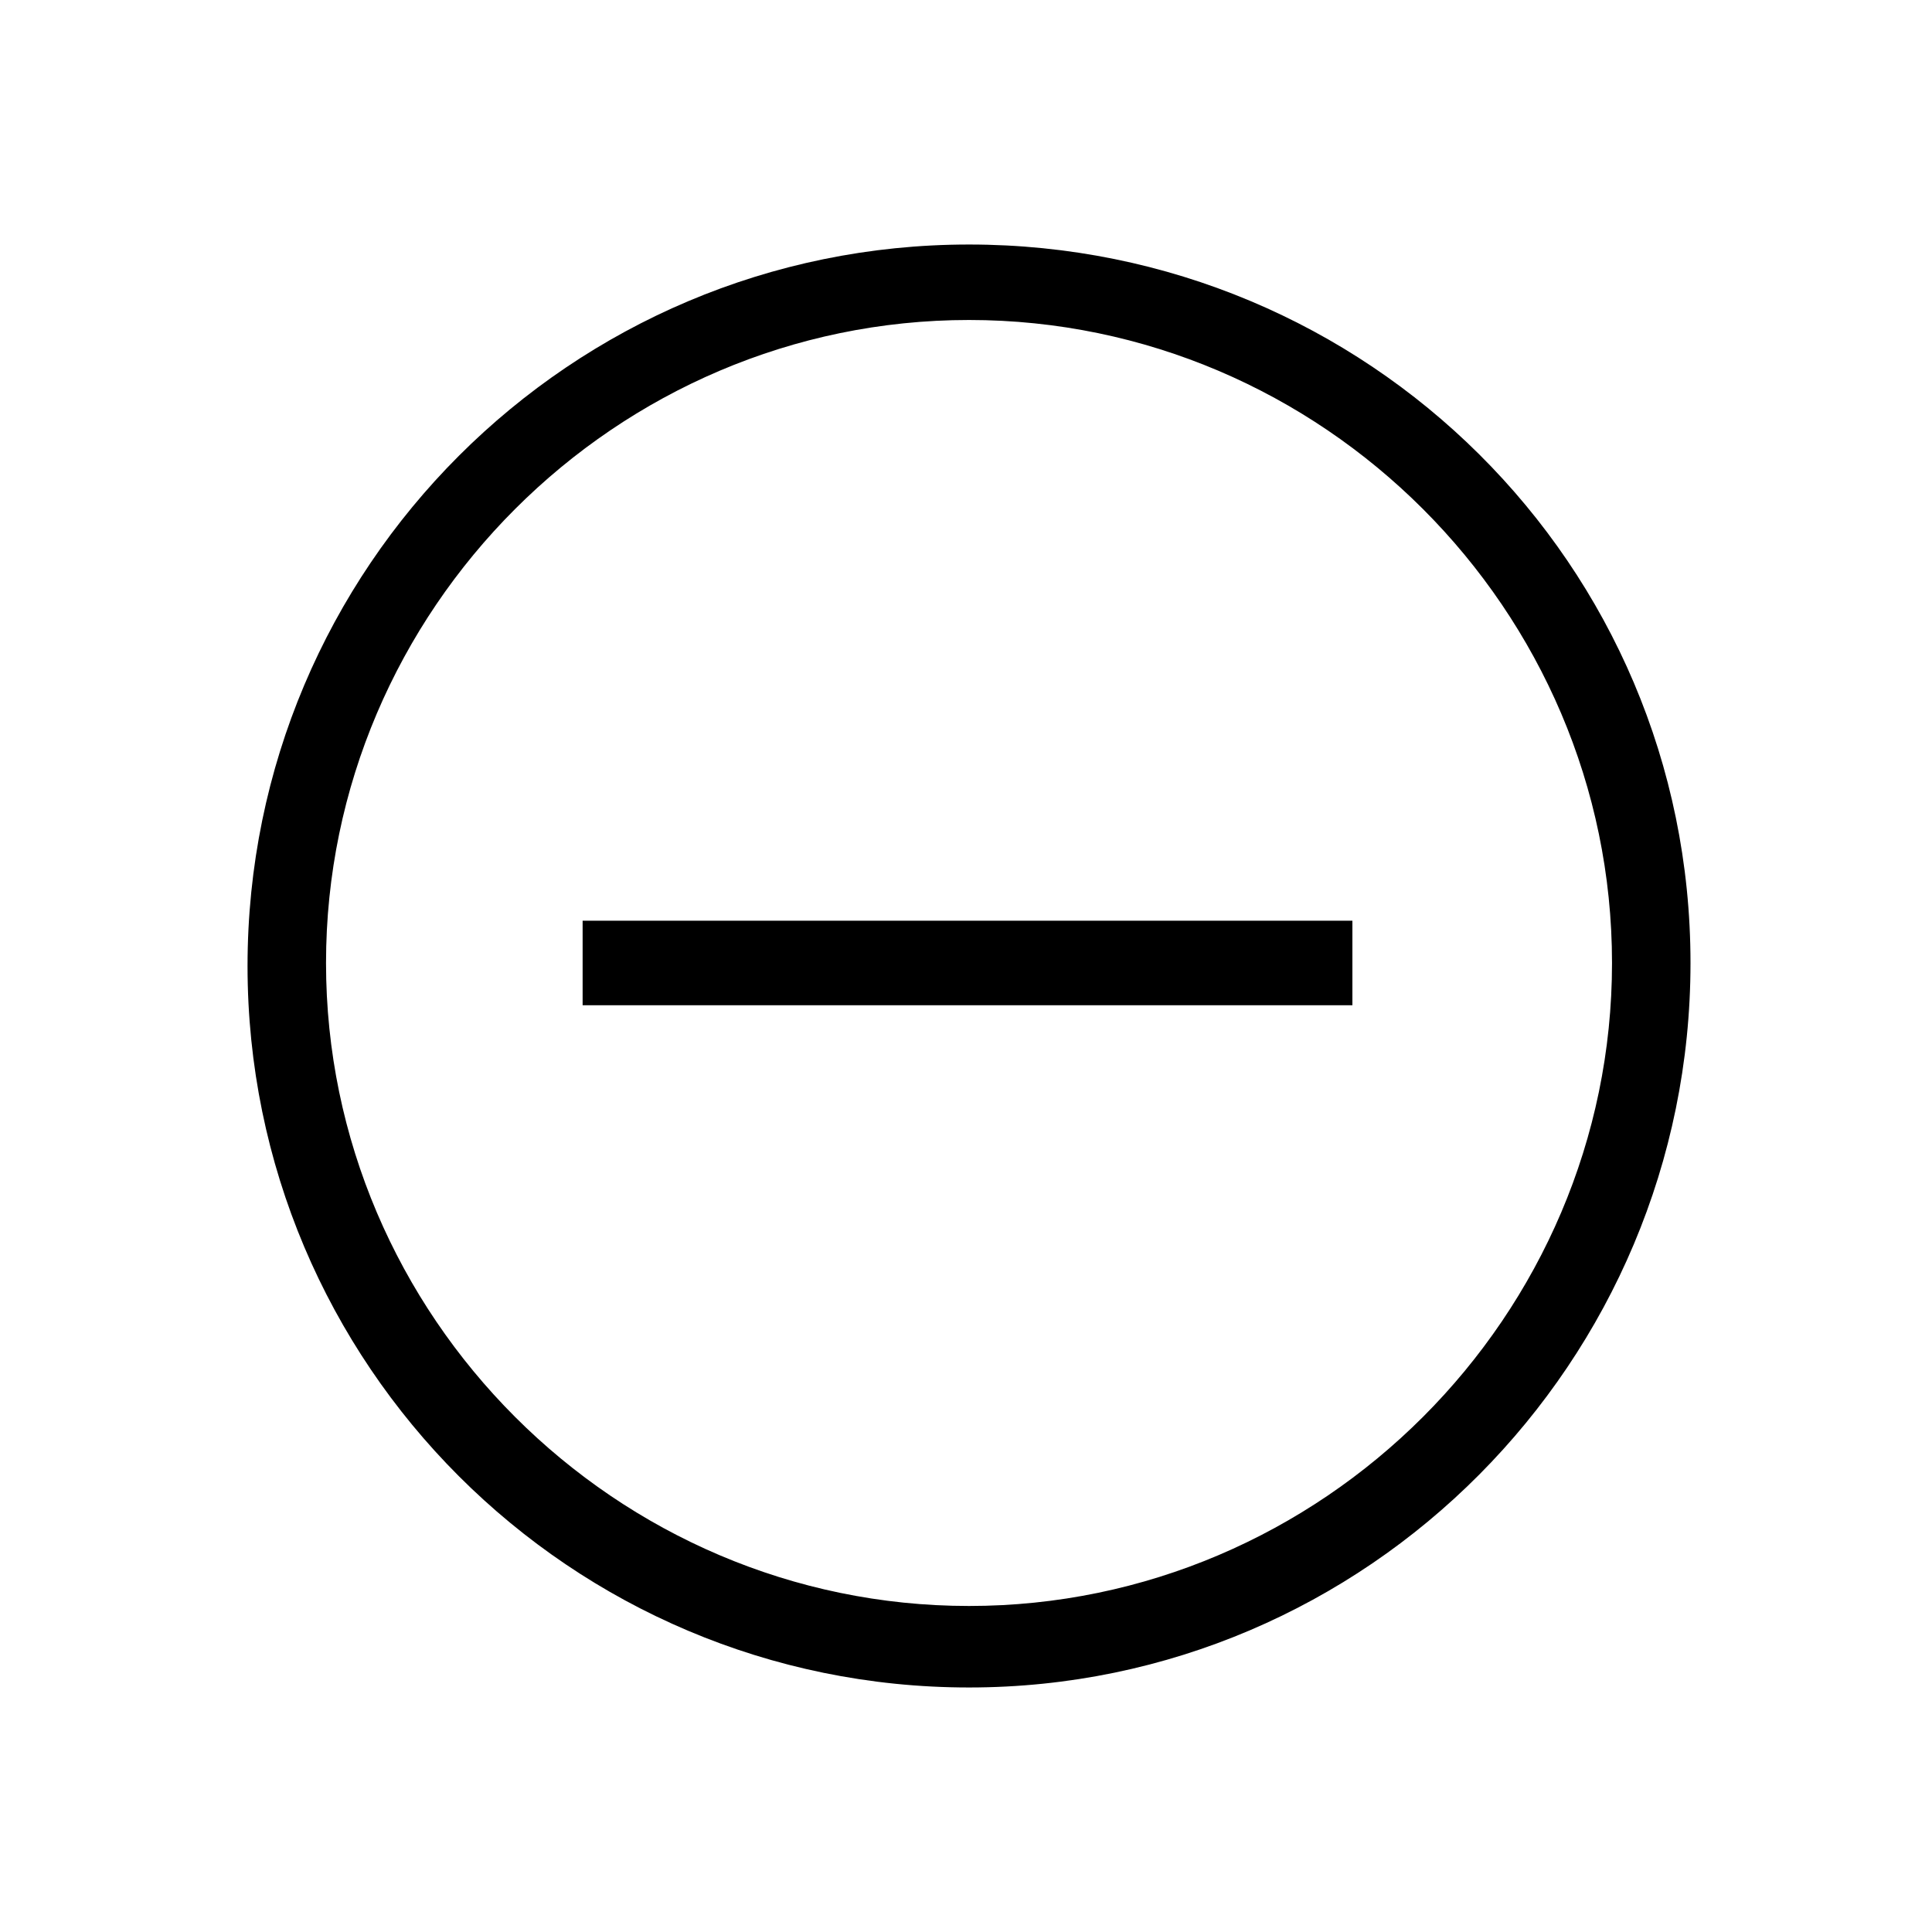
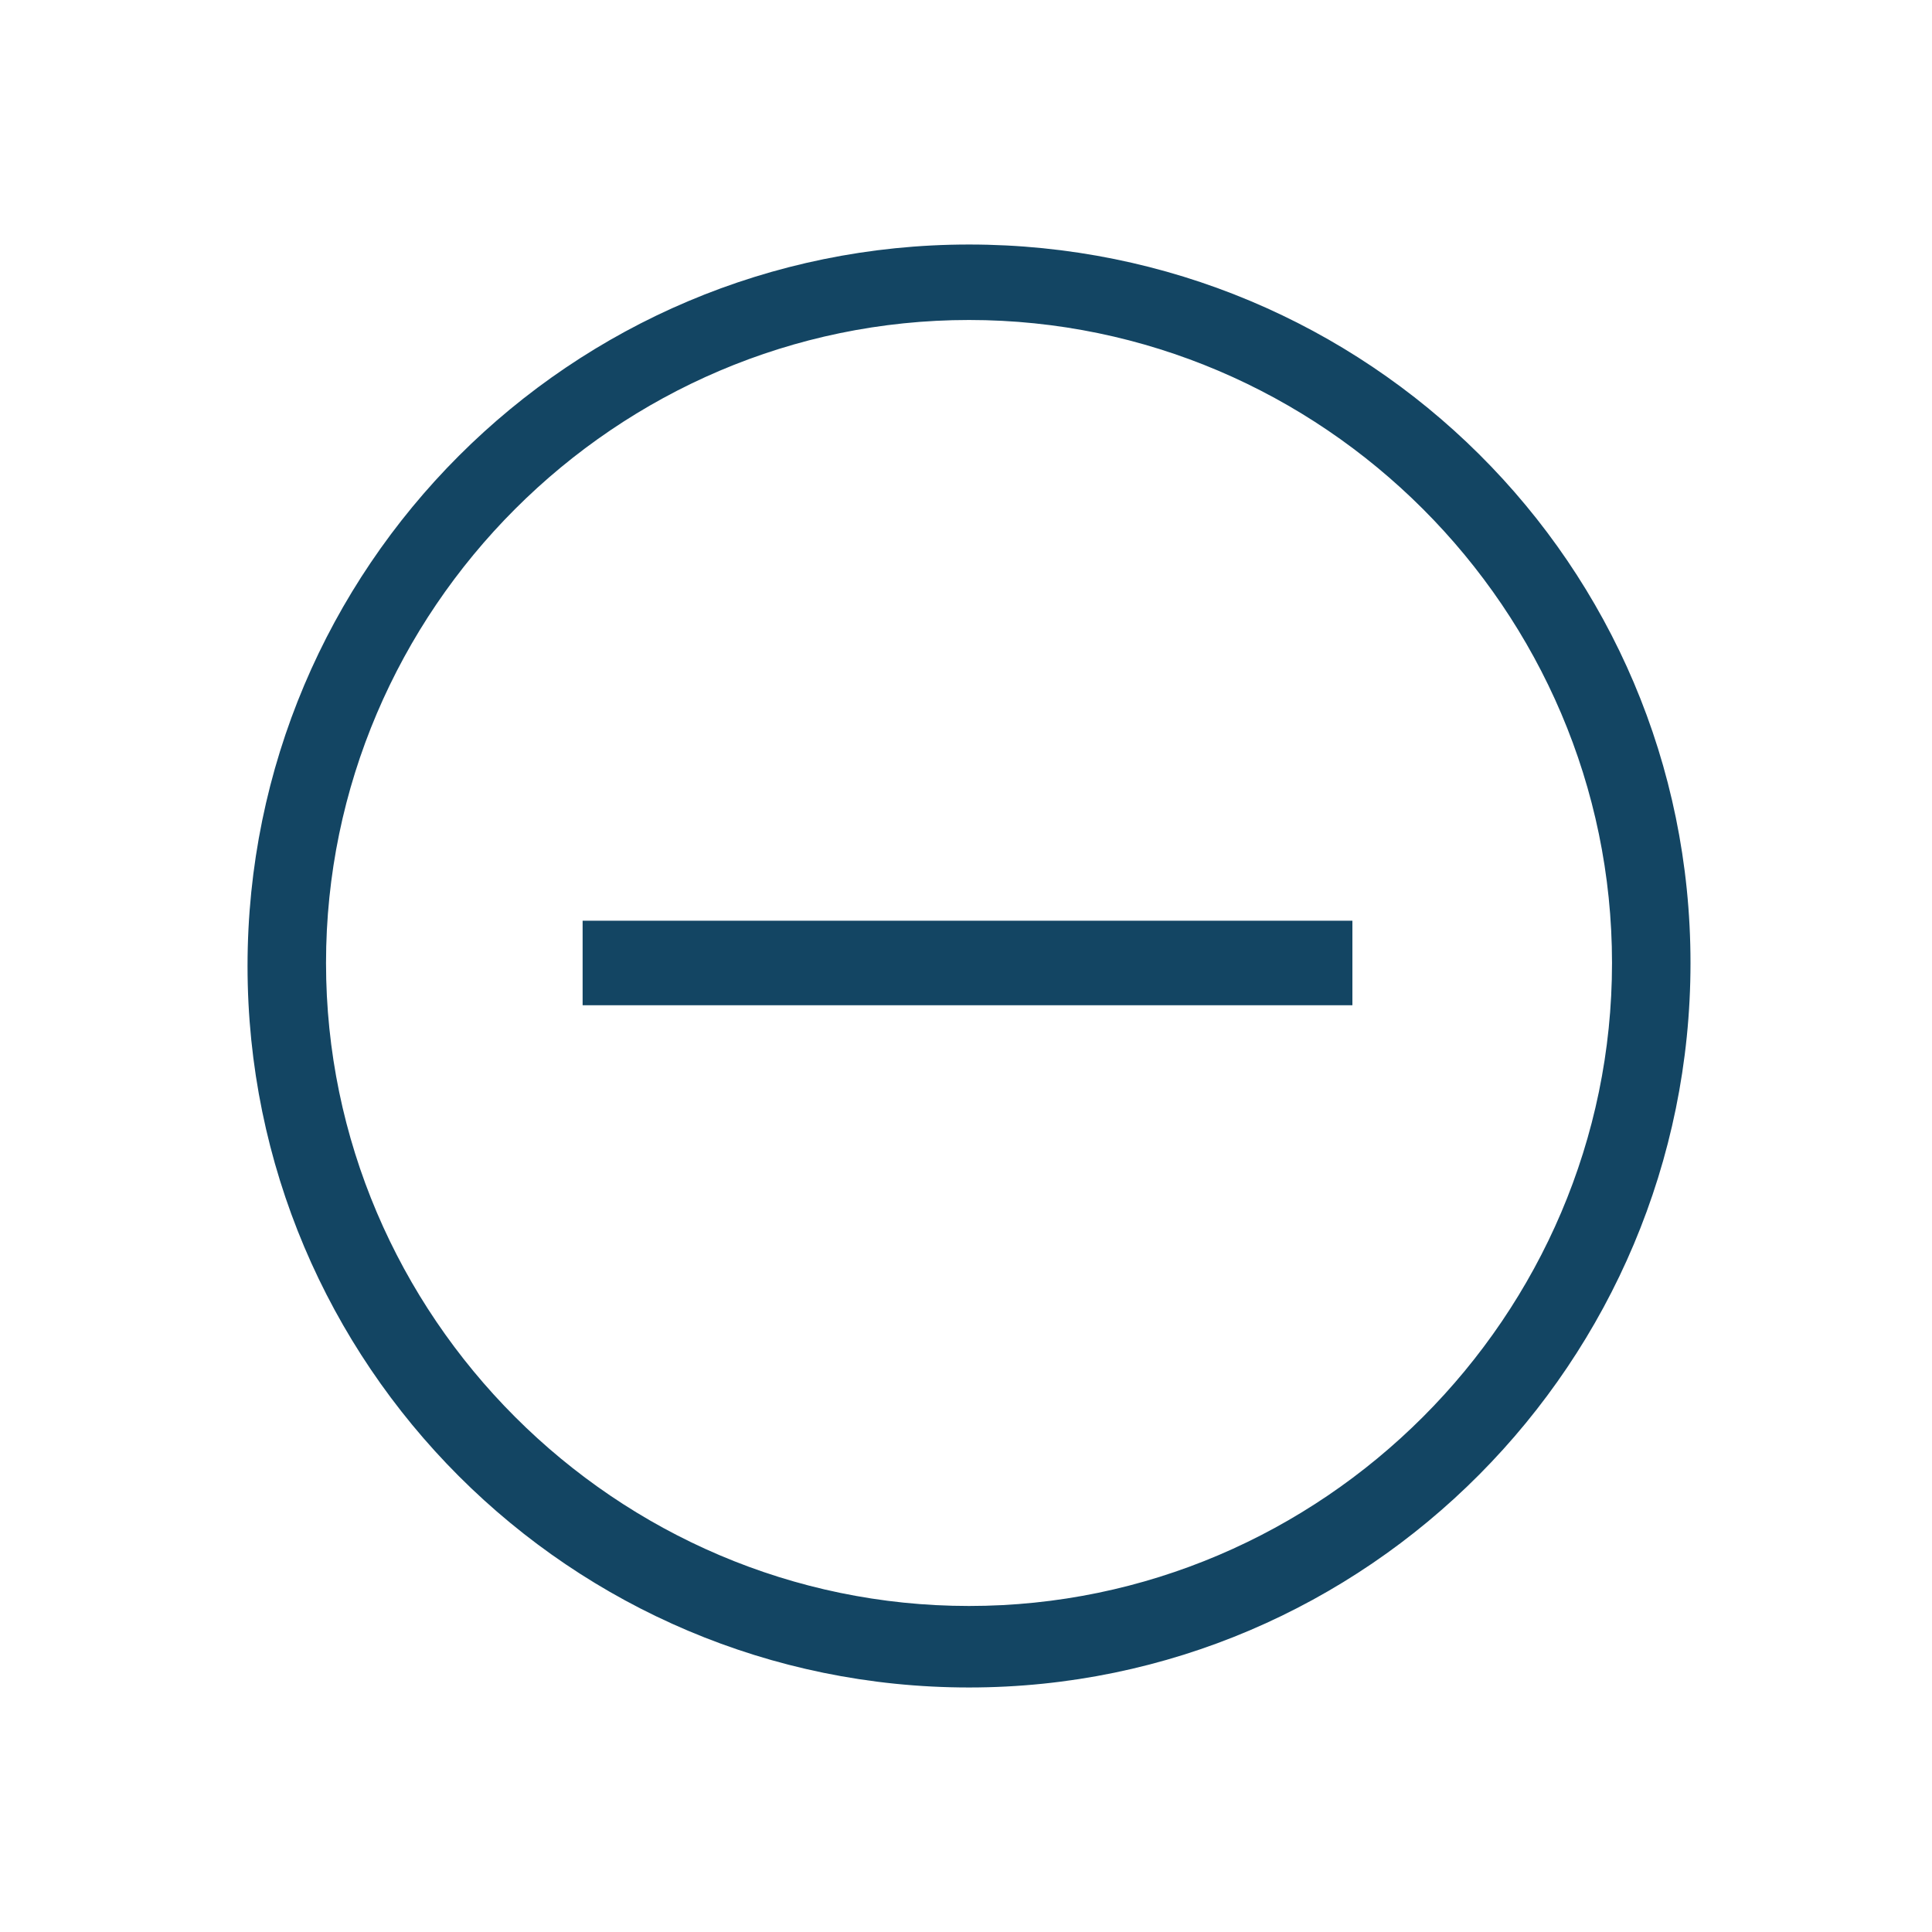
<svg xmlns="http://www.w3.org/2000/svg" id="Layer_1" style="enable-background:new 0 0 64 64" version="1.1" viewBox="0 0 64 64" xml:space="preserve">
+   <style>
+         .st0{fill:#134563}
+     </style>
  <g>
    <g id="Icon-Minus" transform="translate(78, 278)">
      <path class="st0" d="M-45.9-222.1c-13.2,0-23.9-10.7-23.9-23.9c0-13.2,10.7-23.9,23.9-23.9S-22-259.3-22-246.1     C-22-232.9-32.7-222.1-45.9-222.1L-45.9-222.1z M-45.9-267.4c-11.7,0-21.3,9.6-21.3,21.3c0,11.7,9.6,21.3,21.3,21.3     s21.3-9.6,21.3-21.3C-24.6-257.8-34.2-267.4-45.9-267.4L-45.9-267.4z" id="Fill-41" />
      <polygon class="st0" id="Fill-42" points="-58.7,-247.5 -33.2,-247.5 -33.2,-244.7 -58.7,-244.7    " />
    </g>
  </g>
</svg>
